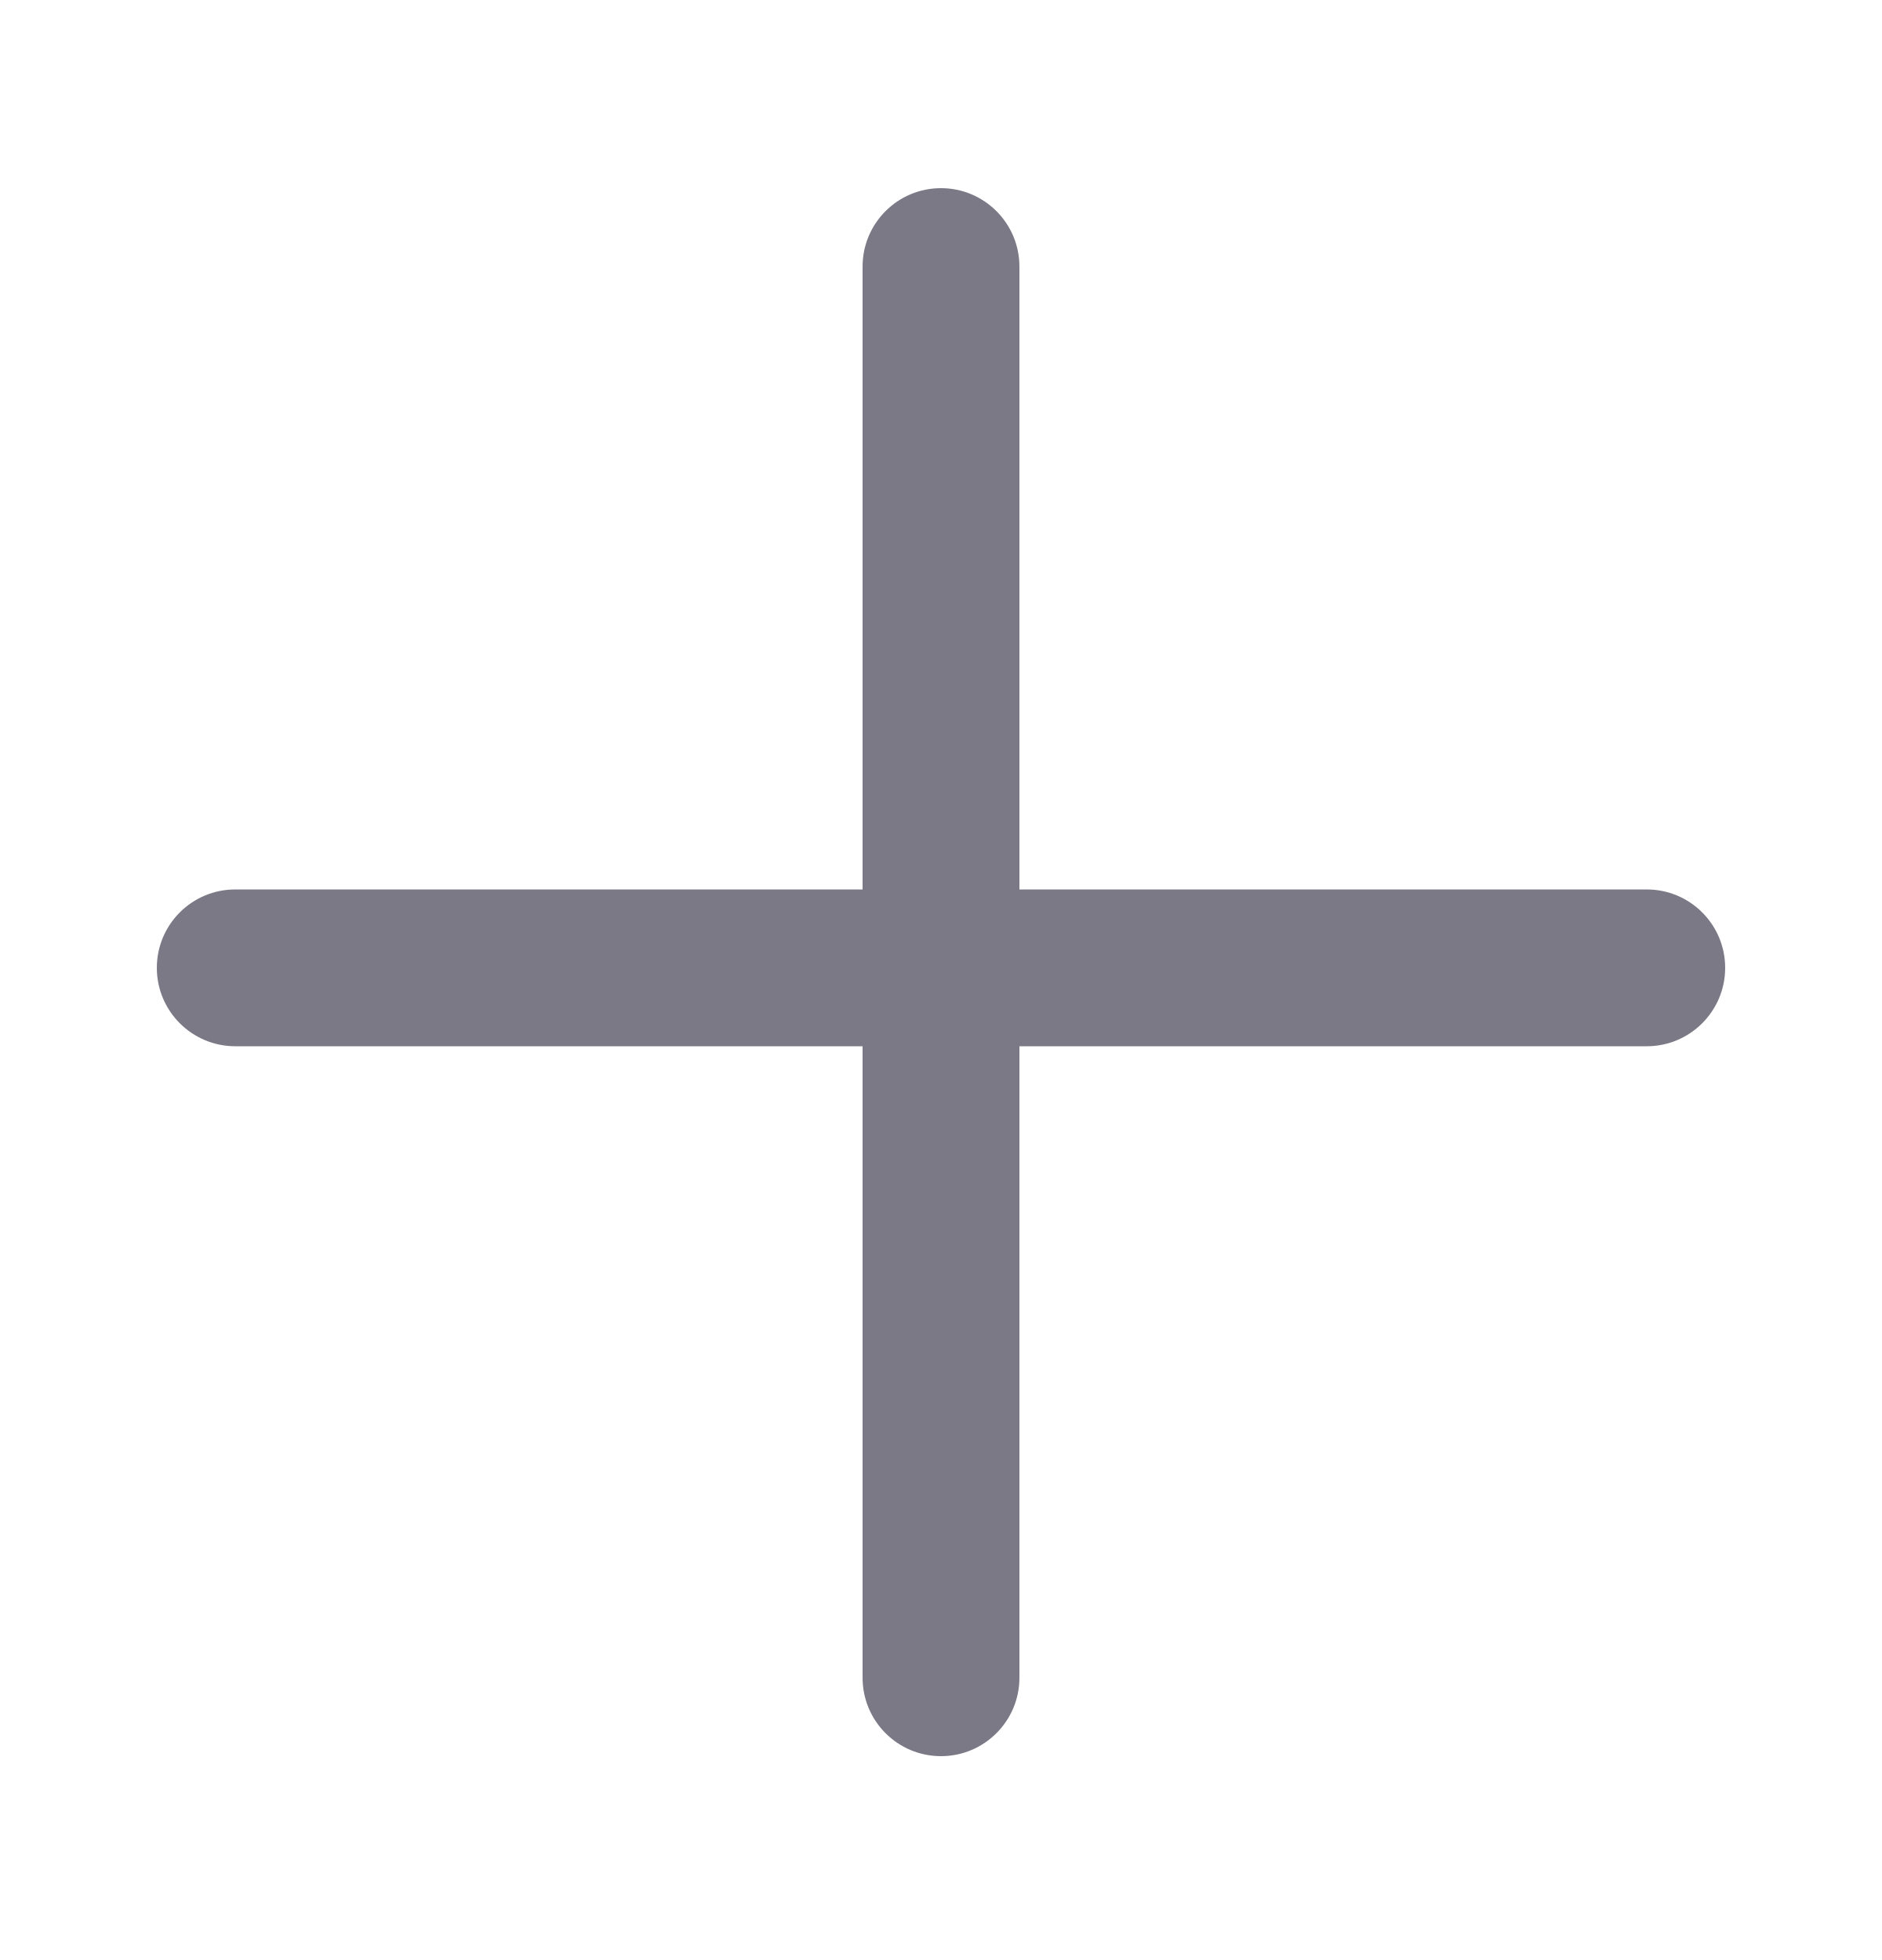
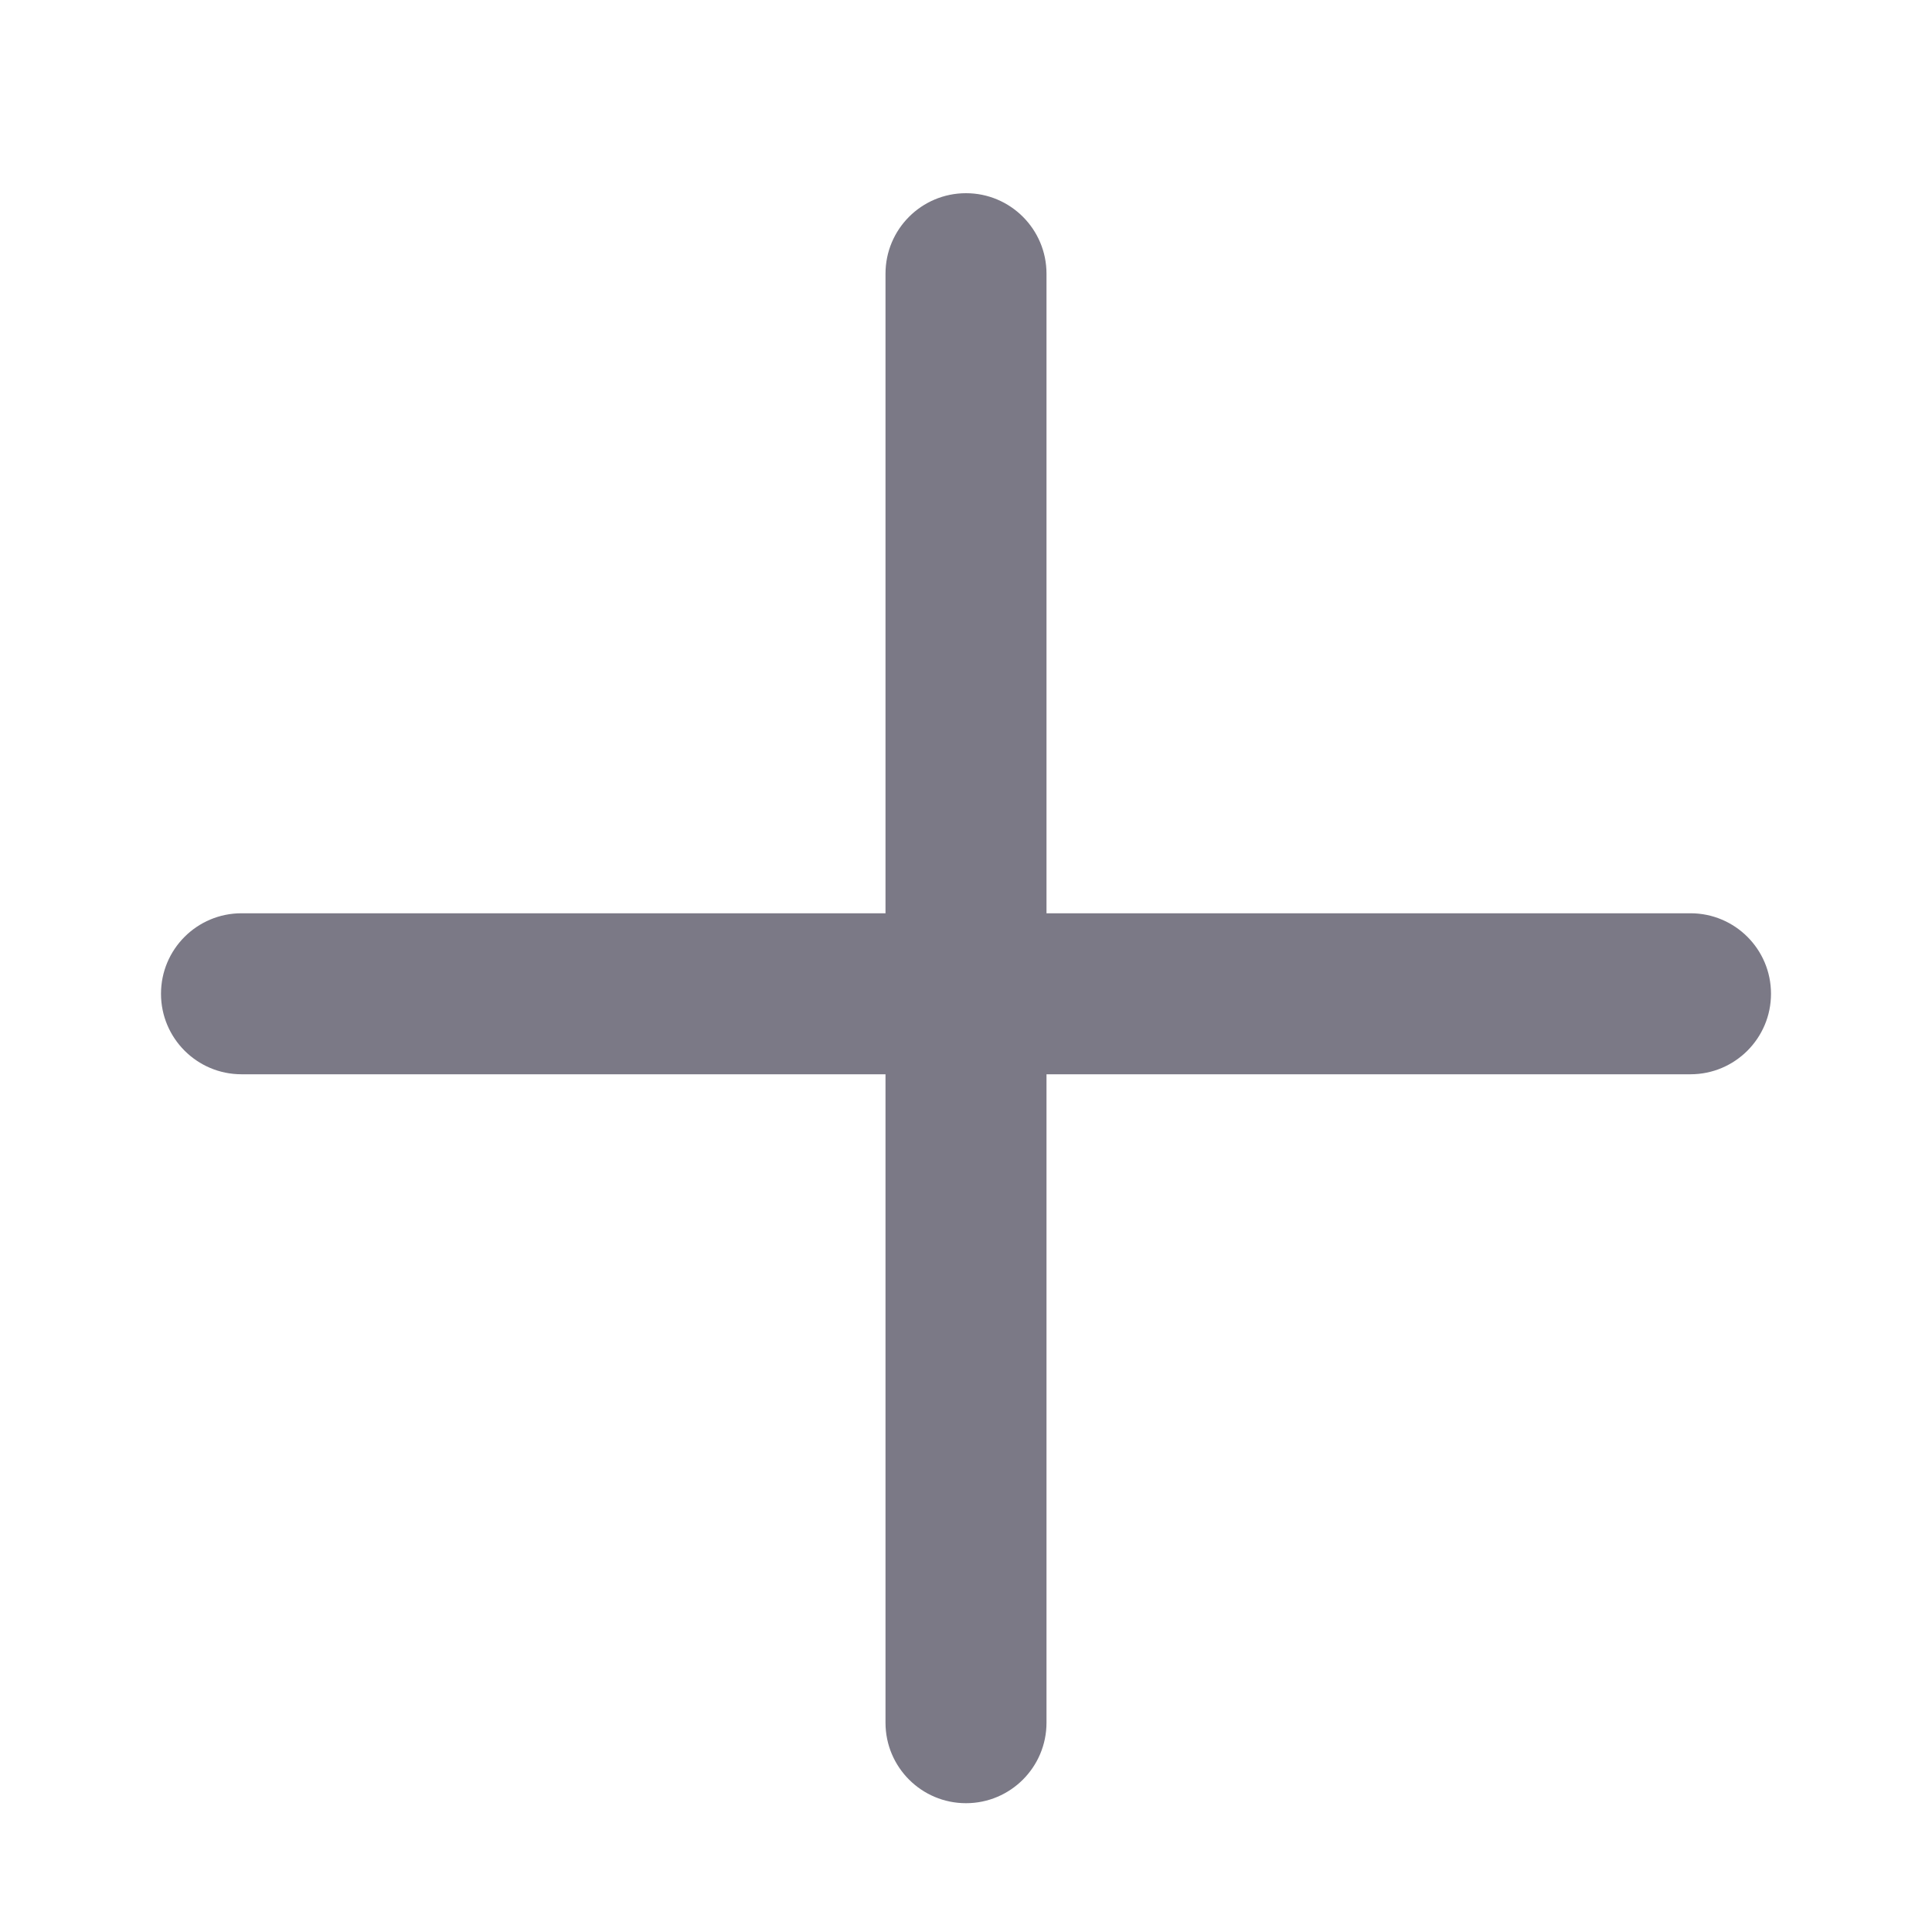
- <svg xmlns="http://www.w3.org/2000/svg" width="24" height="25" viewBox="0 0 24 25" fill="none">
+ <svg xmlns="http://www.w3.org/2000/svg" width="24" height="24" viewBox="0 0 24 24" fill="none">
  <path fill-rule="evenodd" clip-rule="evenodd" d="M12 2.4C12.552 2.4 13 2.848 13 3.4V11.345H21C21.552 11.345 22 11.792 22 12.345C22 12.897 21.552 13.345 21 13.345H13V21.4C13 21.952 12.552 22.4 12 22.4C11.447 22.4 11 21.952 11 21.4V13.345H3C2.448 13.345 2 12.897 2 12.345C2 11.792 2.448 11.345 3 11.345H11V3.4C11 2.848 11.447 2.4 12 2.4Z" fill="#7B7986" />
</svg>
